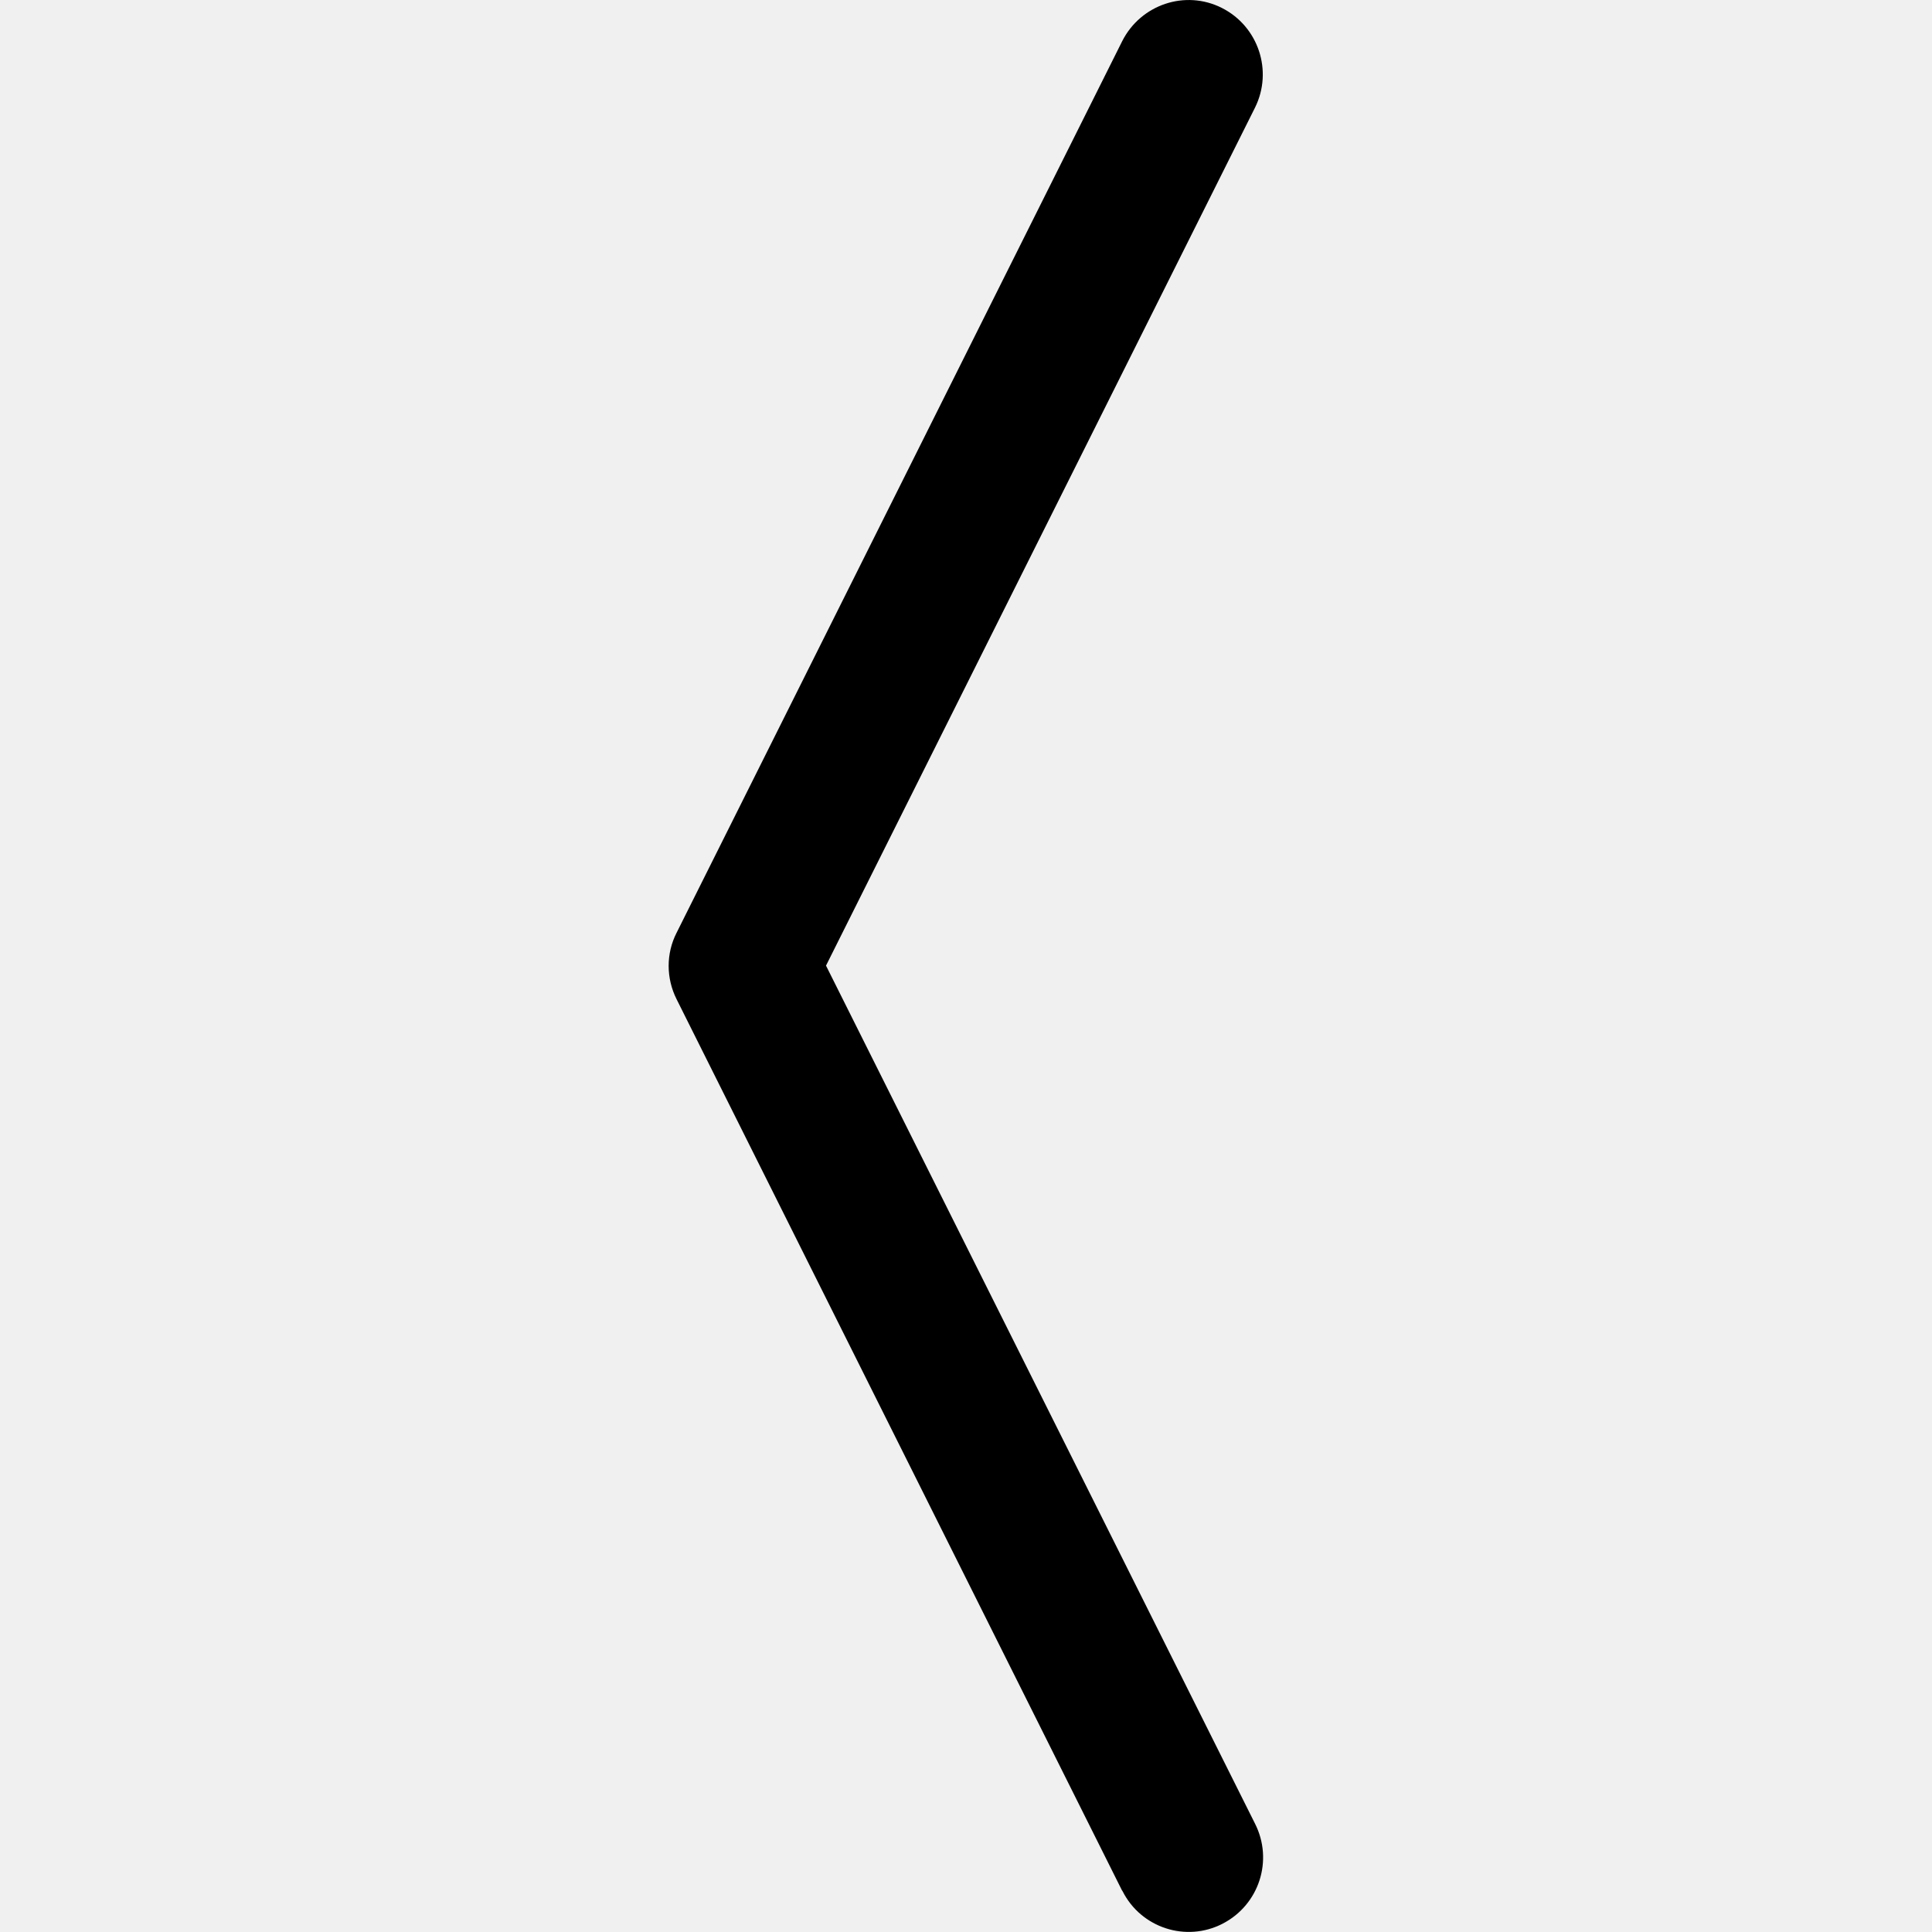
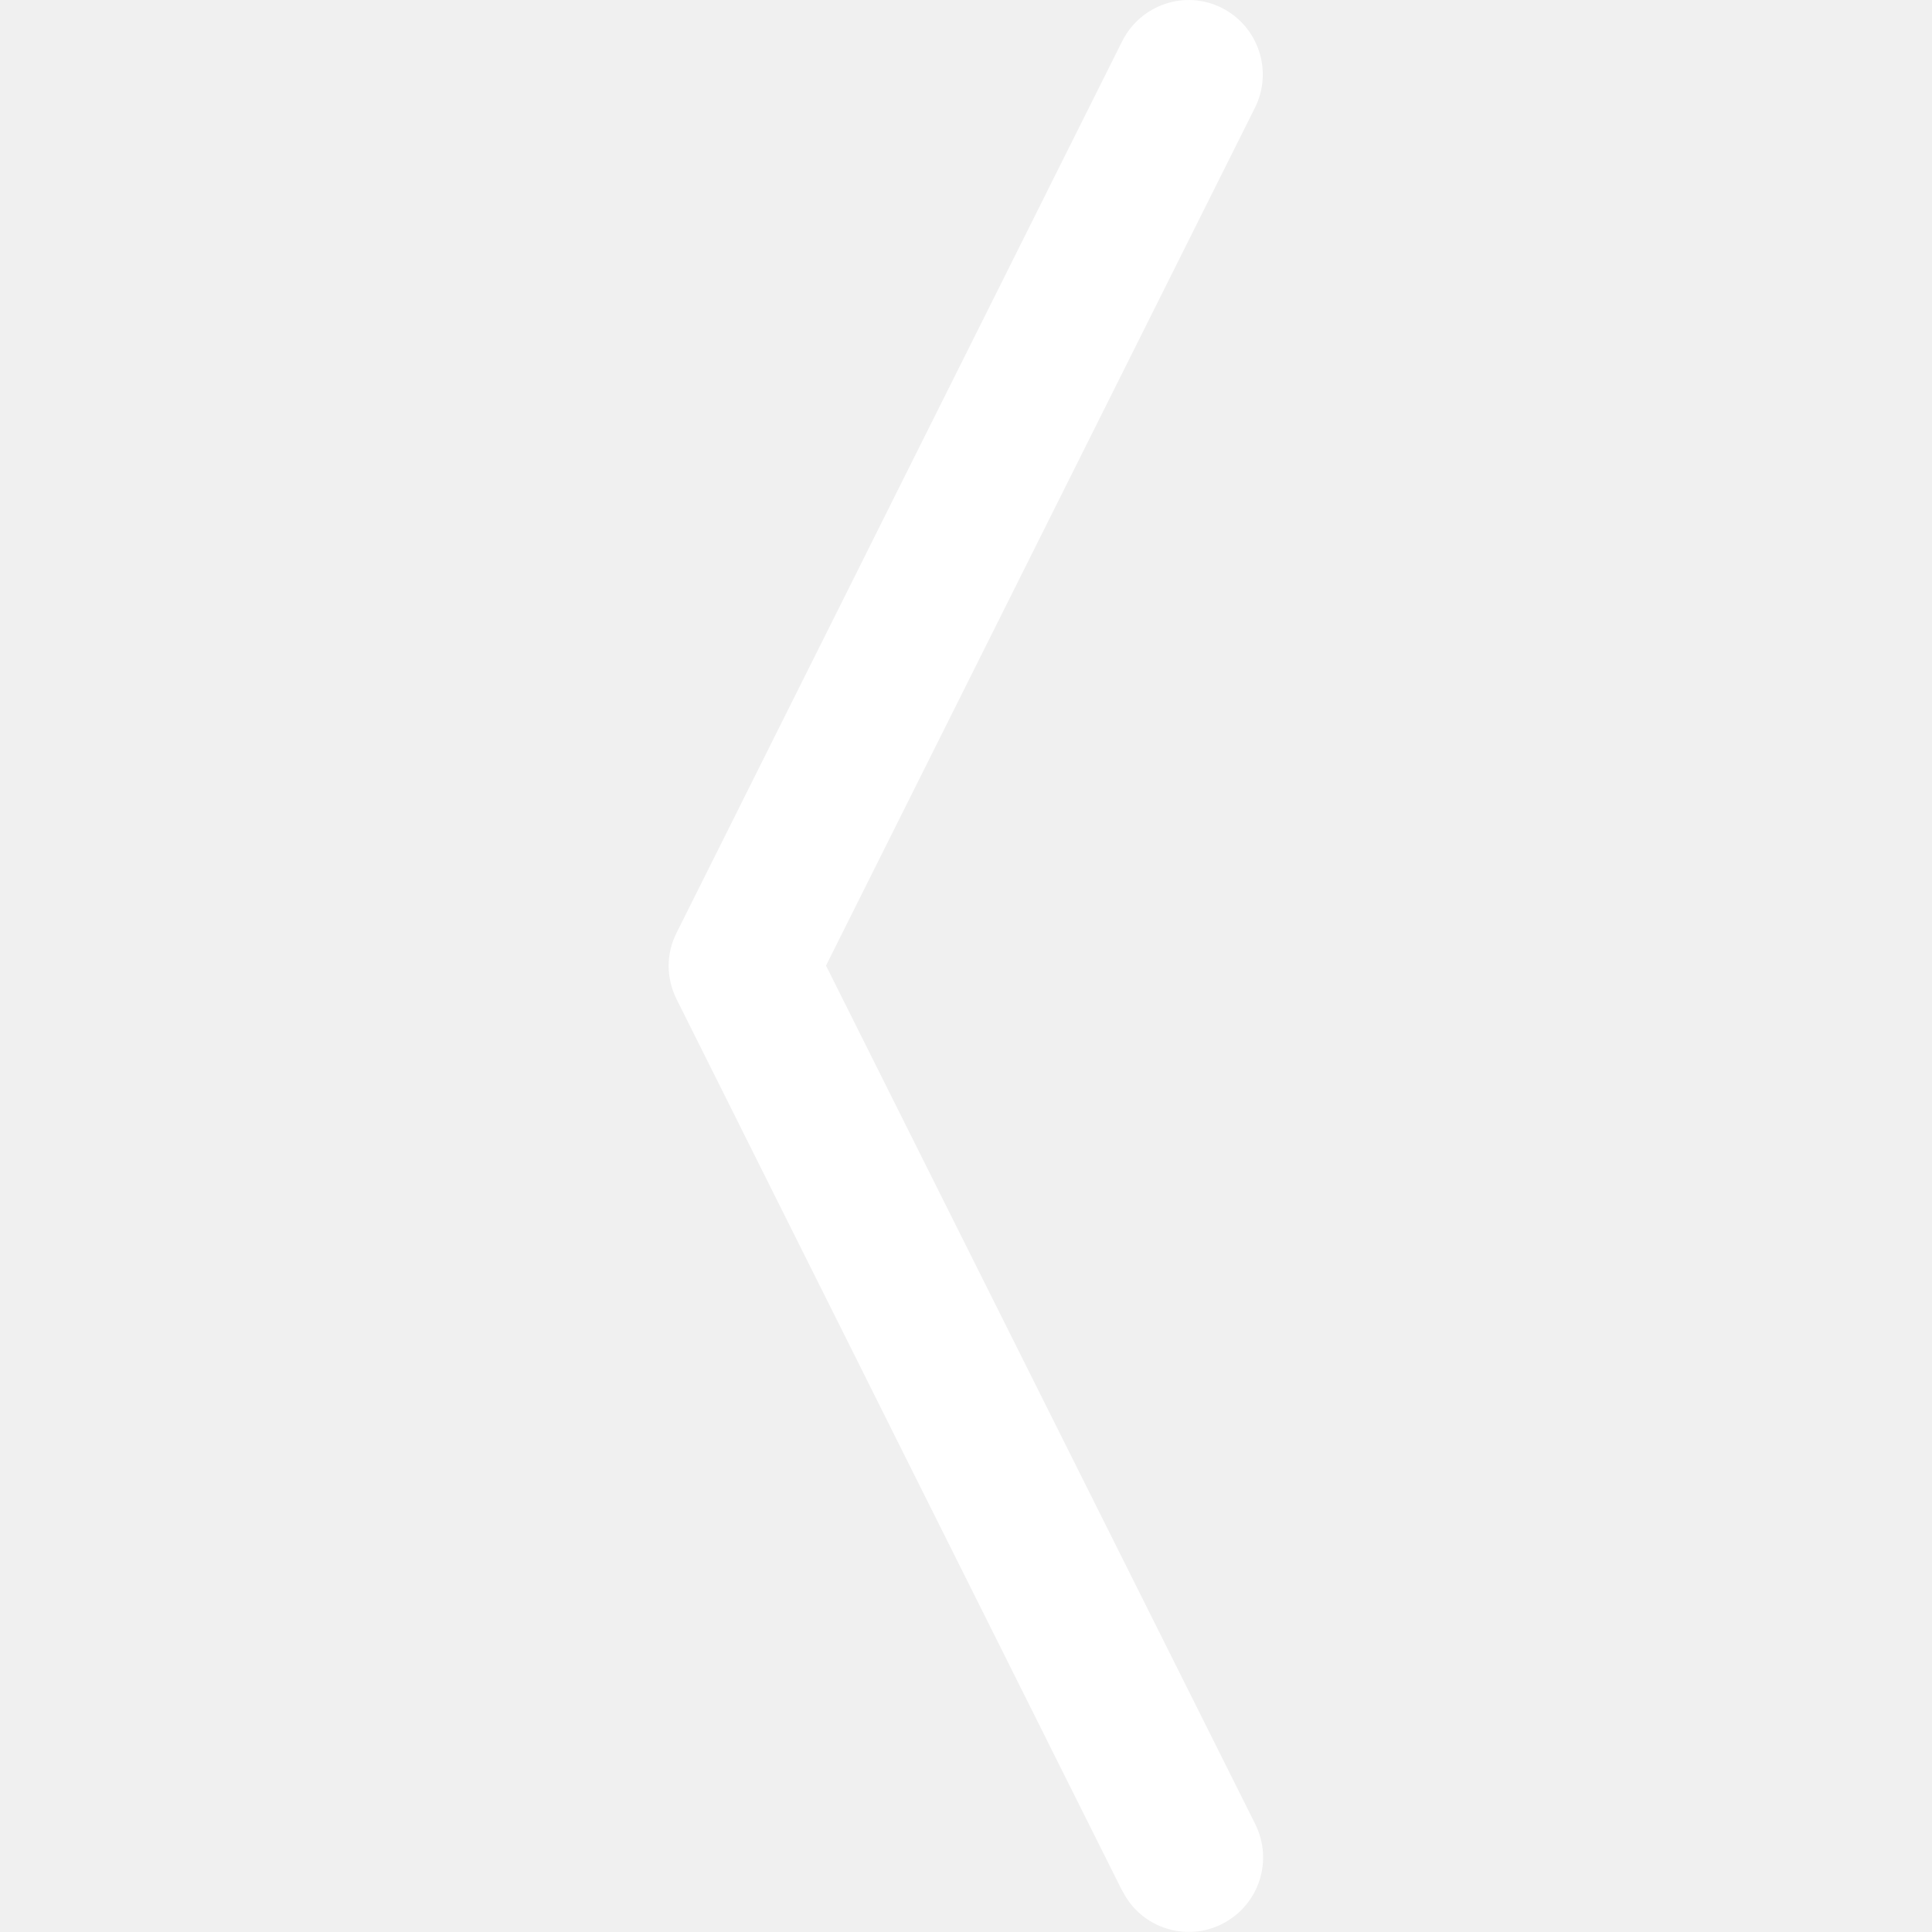
<svg xmlns="http://www.w3.org/2000/svg" version="1.1" id="Layer_1" x="0px" y="0px" viewBox="0 0 512 512" style="enable-background:new 0 0 512 512;" xml:space="preserve">
  <style type="text/css">
- 	.st0{fill-rule:evenodd;clip-rule:evenodd;}
+ 	.st0{fill-rule:evenodd;clip-rule:evenodd;fill:#ffffff}
</style>
  <g>
    <path class="st0" d="M323.8,2.1c9.7,4.9,13.6,16.7,8.8,26.4L218.9,255.9l113.7,227.4c4.9,9.7,1.1,21.5-8.6,26.5s-21.6,1.1-26.5-8.6   l-0.2-0.3L179.3,264.8c-2.8-5.6-2.8-12.1,0-17.6L297.4,10.9C302.3,1.2,314.1-2.8,323.8,2.1z" />
  </g>
</svg>
